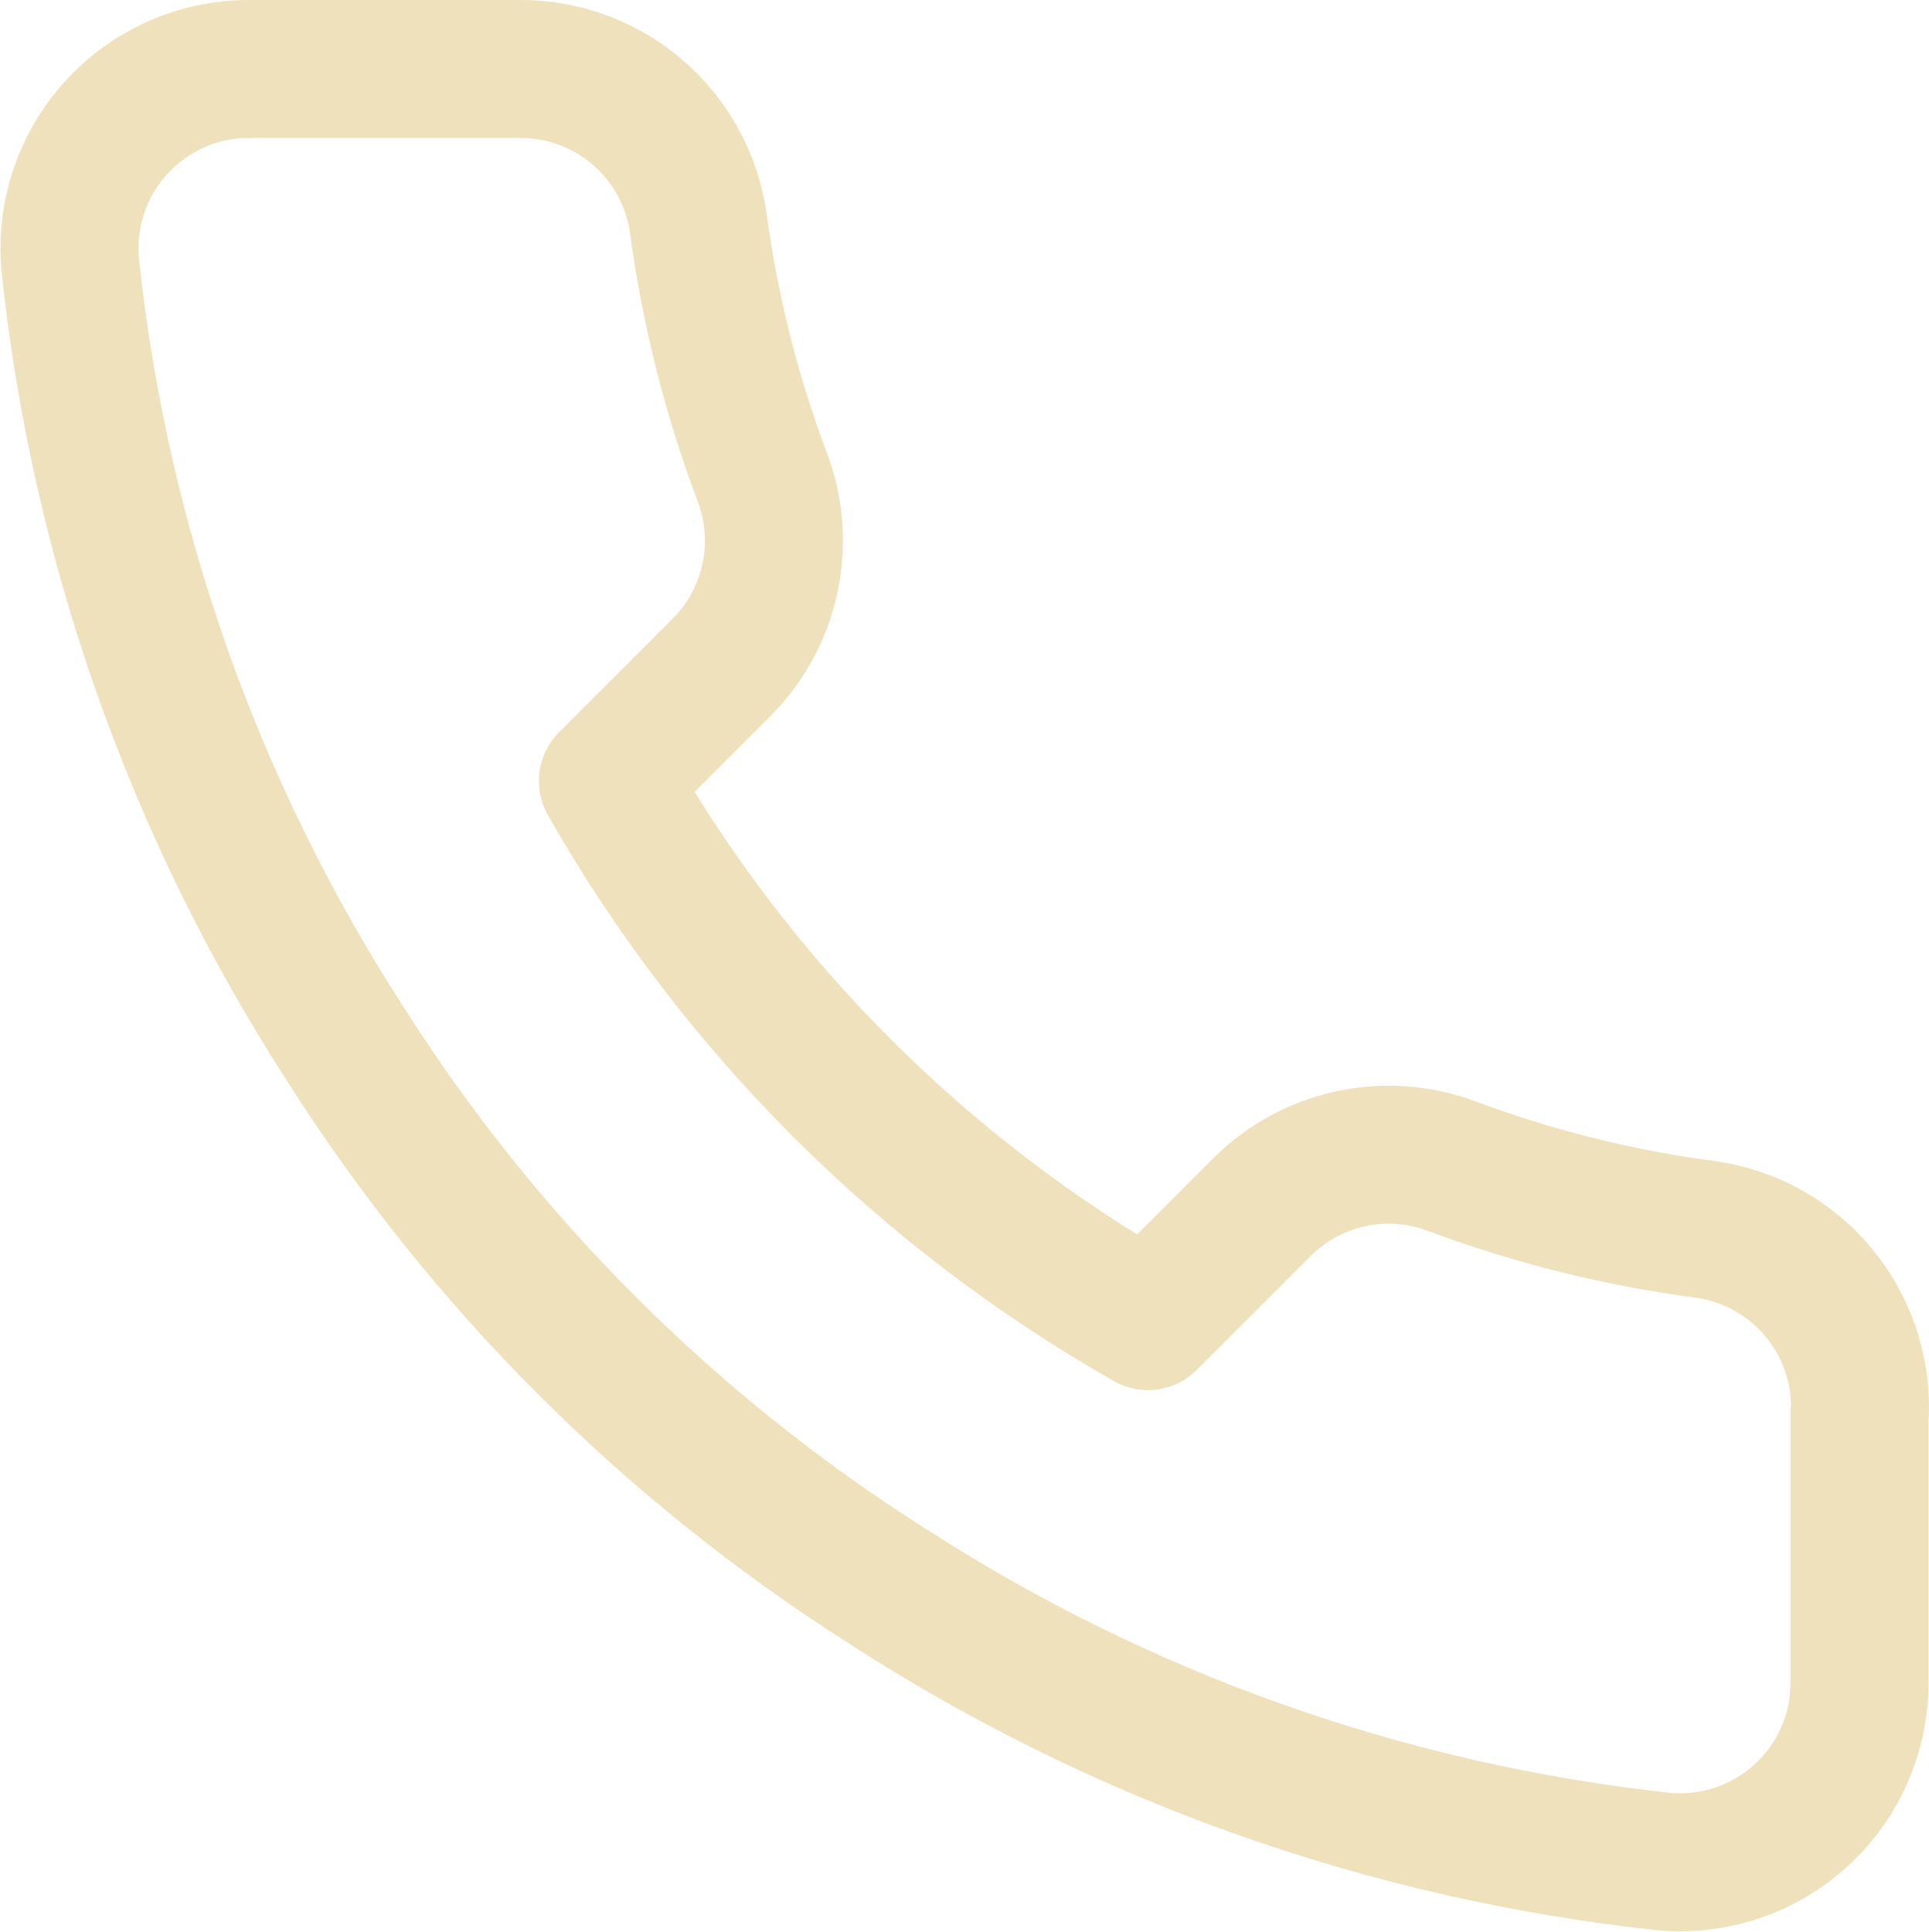
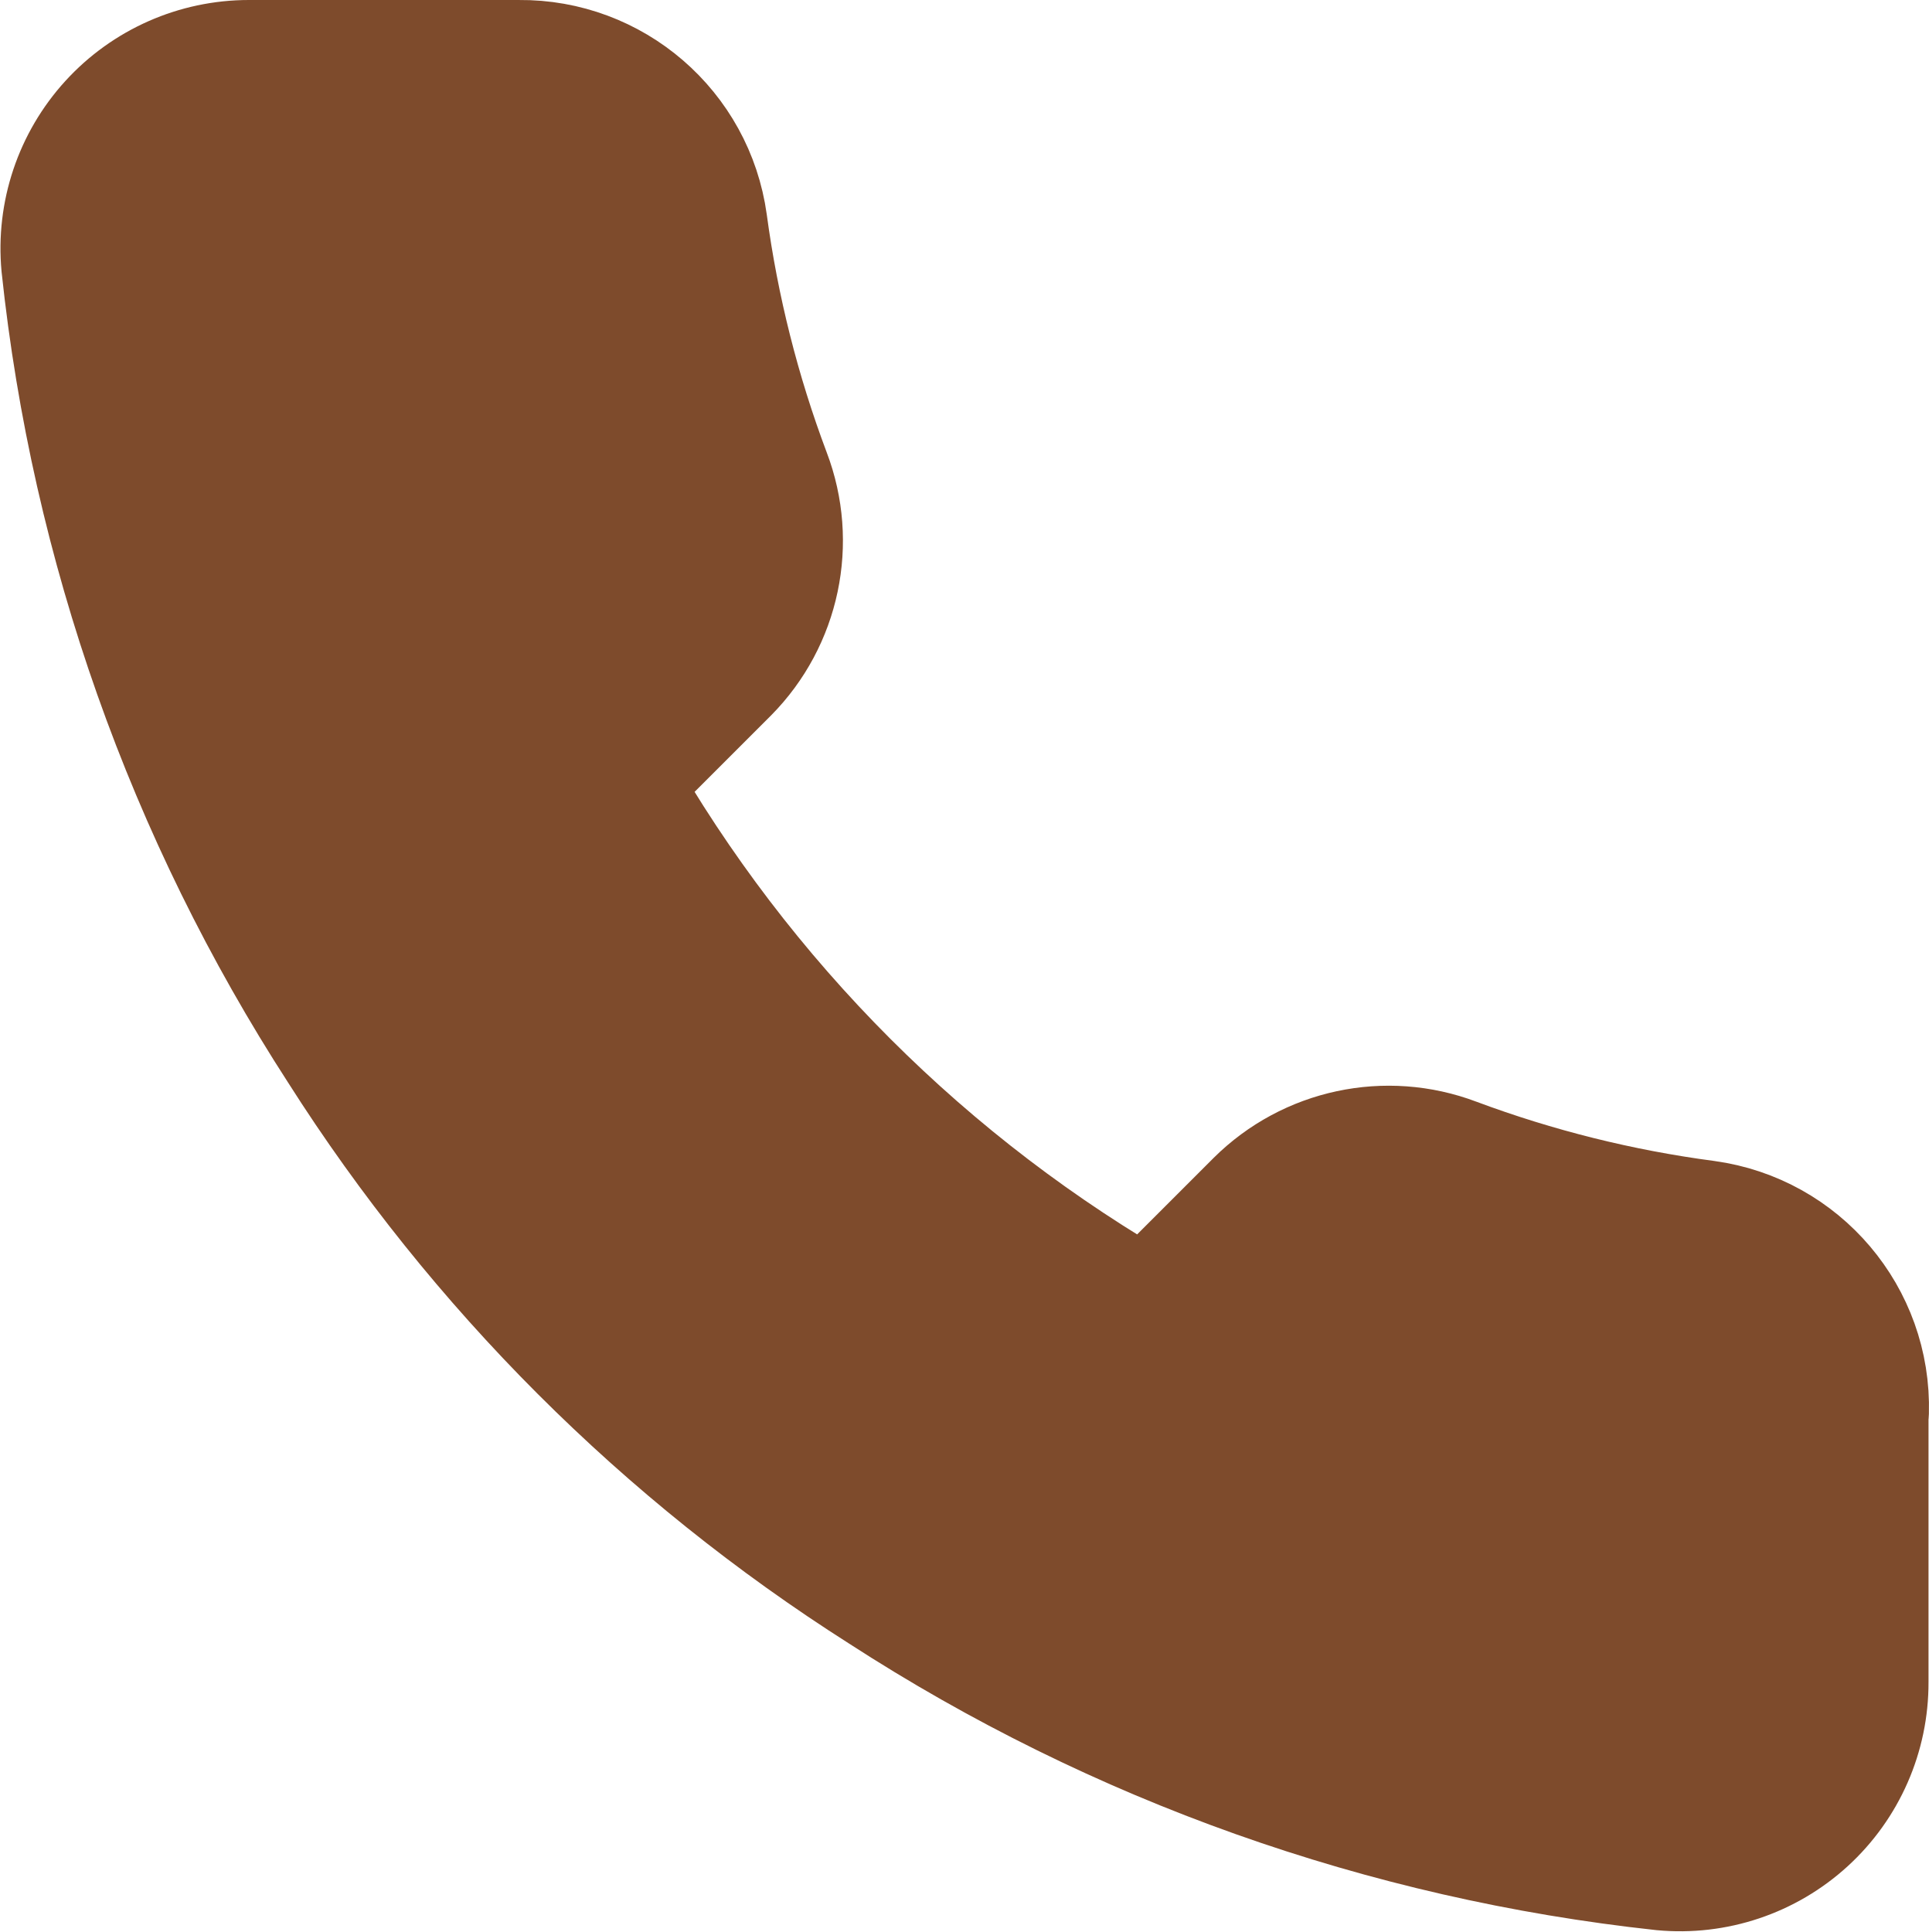
<svg xmlns="http://www.w3.org/2000/svg" width="13.975" height="14.001" viewBox="0 0 13.975 14.001">
-   <path id="Icon_feather-phone" data-name="Icon feather-phone" d="M16.142,12.733V14.69a1.3,1.3,0,0,1-1.422,1.3,12.91,12.91,0,0,1-5.63-2,12.721,12.721,0,0,1-3.914-3.914,12.91,12.91,0,0,1-2-5.656A1.3,1.3,0,0,1,4.471,3H6.428a1.3,1.3,0,0,1,1.3,1.122A8.376,8.376,0,0,0,8.19,5.955,1.3,1.3,0,0,1,7.9,7.332l-.828.828a10.438,10.438,0,0,0,3.914,3.914l.828-.828a1.3,1.3,0,0,1,1.376-.294,8.376,8.376,0,0,0,1.833.457,1.3,1.3,0,0,1,1.122,1.324Z" transform="translate(-2.667 -2.5)" fill="none" stroke="#efe1bb" stroke-linecap="round" stroke-linejoin="round" stroke-width="1" />
+   <path id="Icon_feather-phone" data-name="Icon feather-phone" d="M16.142,12.733V14.69a1.3,1.3,0,0,1-1.422,1.3,12.91,12.91,0,0,1-5.63-2,12.721,12.721,0,0,1-3.914-3.914,12.91,12.91,0,0,1-2-5.656A1.3,1.3,0,0,1,4.471,3H6.428a1.3,1.3,0,0,1,1.3,1.122A8.376,8.376,0,0,0,8.19,5.955,1.3,1.3,0,0,1,7.9,7.332l-.828.828a10.438,10.438,0,0,0,3.914,3.914l.828-.828a1.3,1.3,0,0,1,1.376-.294,8.376,8.376,0,0,0,1.833.457,1.3,1.3,0,0,1,1.122,1.324Z" transform="translate(-2.667 -2.5)" fill="#7e4b2c" stroke="#7e4b2c" stroke-linecap="round" stroke-linejoin="round" stroke-width="1" />
</svg>
